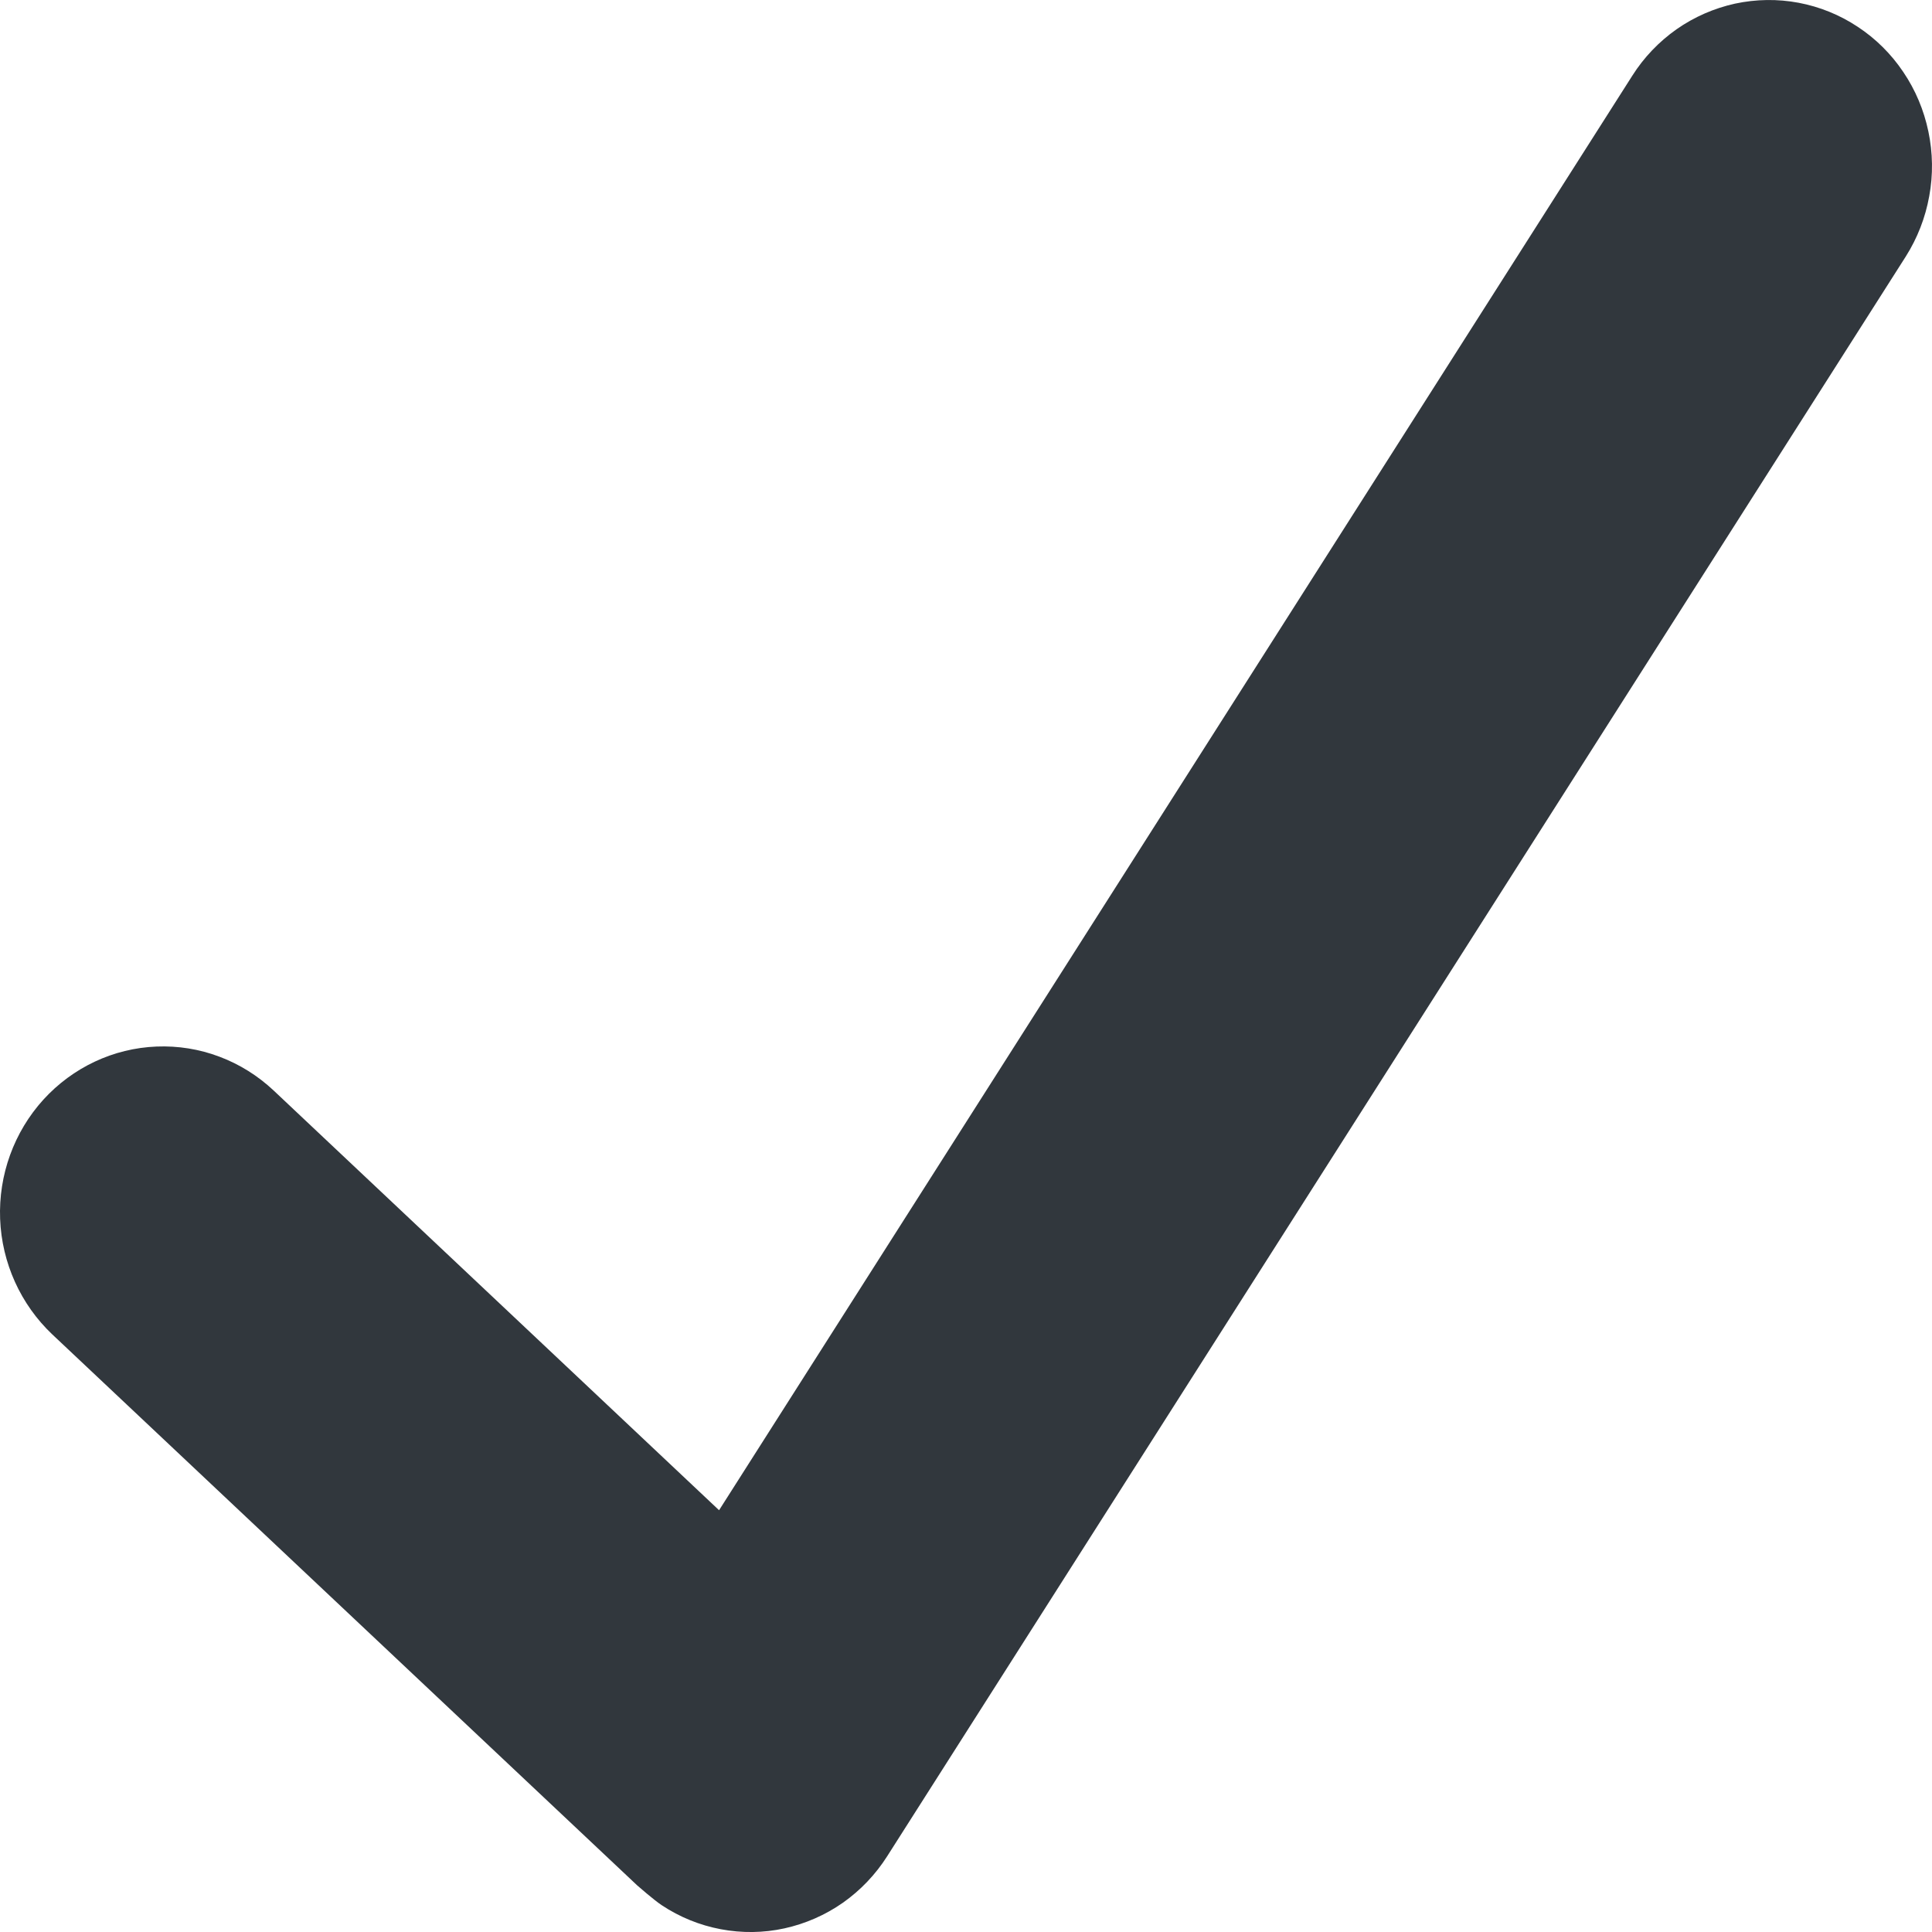
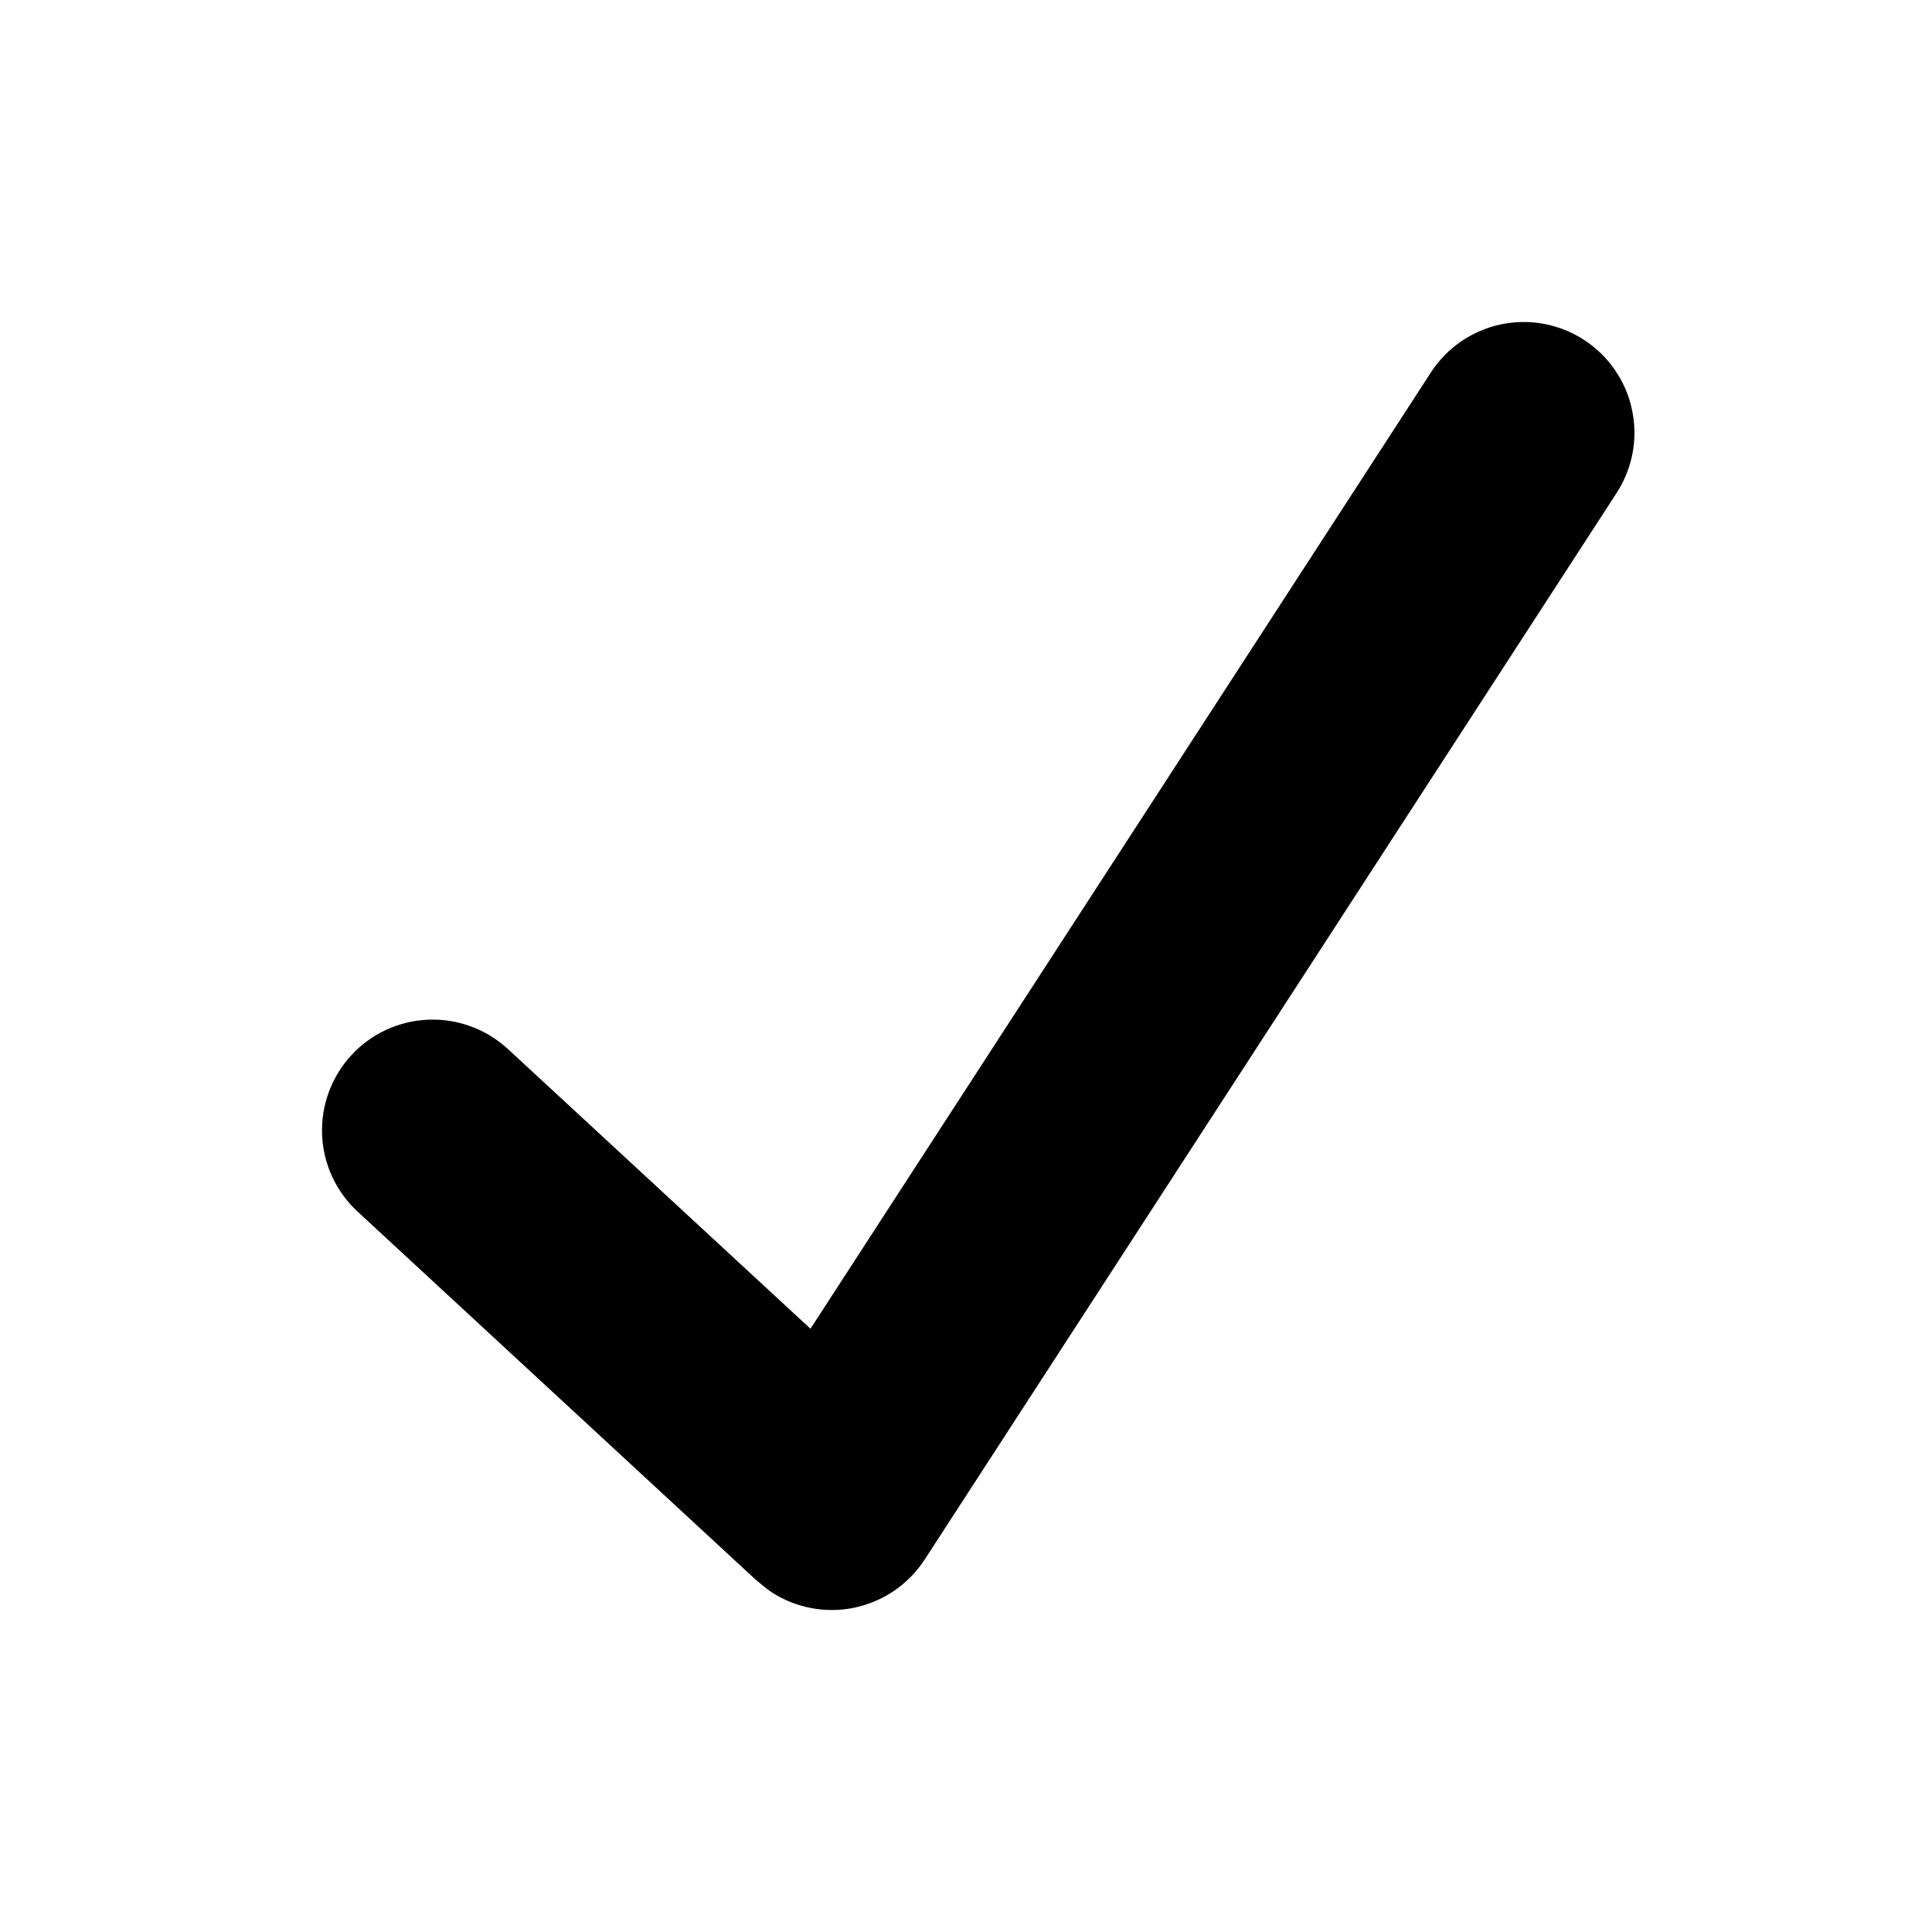
- <svg xmlns="http://www.w3.org/2000/svg" width="16" height="16" viewBox="0 0 16 16" fill="none">
-   <path d="M15.385 0.222C15.236 0.123 15.07 0.056 14.896 0.023C14.721 -0.01 14.542 -0.007 14.369 0.03C14.196 0.068 14.031 0.14 13.885 0.242C13.739 0.345 13.614 0.475 13.518 0.627L5.955 12.507L2.266 9.031C2.136 8.909 1.983 8.813 1.817 8.751C1.651 8.688 1.474 8.66 1.297 8.667C0.939 8.681 0.602 8.84 0.359 9.107C0.116 9.375 -0.013 9.73 0.001 10.095C0.015 10.459 0.171 10.803 0.433 11.051L5.277 15.614C5.277 15.614 5.416 15.736 5.48 15.778C5.629 15.877 5.795 15.944 5.969 15.977C6.144 16.01 6.323 16.008 6.496 15.97C6.669 15.932 6.834 15.86 6.98 15.758C7.126 15.655 7.251 15.524 7.347 15.373L15.783 2.124C15.879 1.972 15.945 1.803 15.977 1.625C16.01 1.448 16.007 1.265 15.97 1.089C15.933 0.912 15.863 0.745 15.762 0.596C15.662 0.447 15.534 0.32 15.385 0.222Z" fill="#31373D" />
+ <svg xmlns="http://www.w3.org/2000/svg" width="24" height="24" viewBox="0 0 24 24" fill="none">
+   <path d="M19.677 4.222C19.525 4.123 19.356 4.056 19.178 4.023C19.001 3.99 18.818 3.993 18.642 4.03C18.465 4.068 18.298 4.14 18.149 4.242C18 4.345 17.873 4.475 17.775 4.627L10.068 16.506L6.309 13.031C6.176 12.909 6.021 12.813 5.851 12.751C5.682 12.688 5.502 12.66 5.321 12.667C4.957 12.681 4.613 12.839 4.366 13.107C4.118 13.375 3.987 13.73 4.001 14.095C4.015 14.459 4.174 14.803 4.442 15.051L9.377 19.614C9.377 19.614 9.518 19.735 9.584 19.778C9.735 19.877 9.905 19.944 10.082 19.977C10.26 20.01 10.443 20.008 10.619 19.97C10.796 19.932 10.963 19.86 11.112 19.758C11.261 19.655 11.388 19.524 11.487 19.373L20.082 6.124C20.18 5.972 20.248 5.803 20.281 5.625C20.314 5.448 20.311 5.265 20.273 5.089C20.236 4.912 20.164 4.745 20.061 4.596C19.959 4.447 19.828 4.32 19.677 4.222Z" fill="black" />
</svg>
